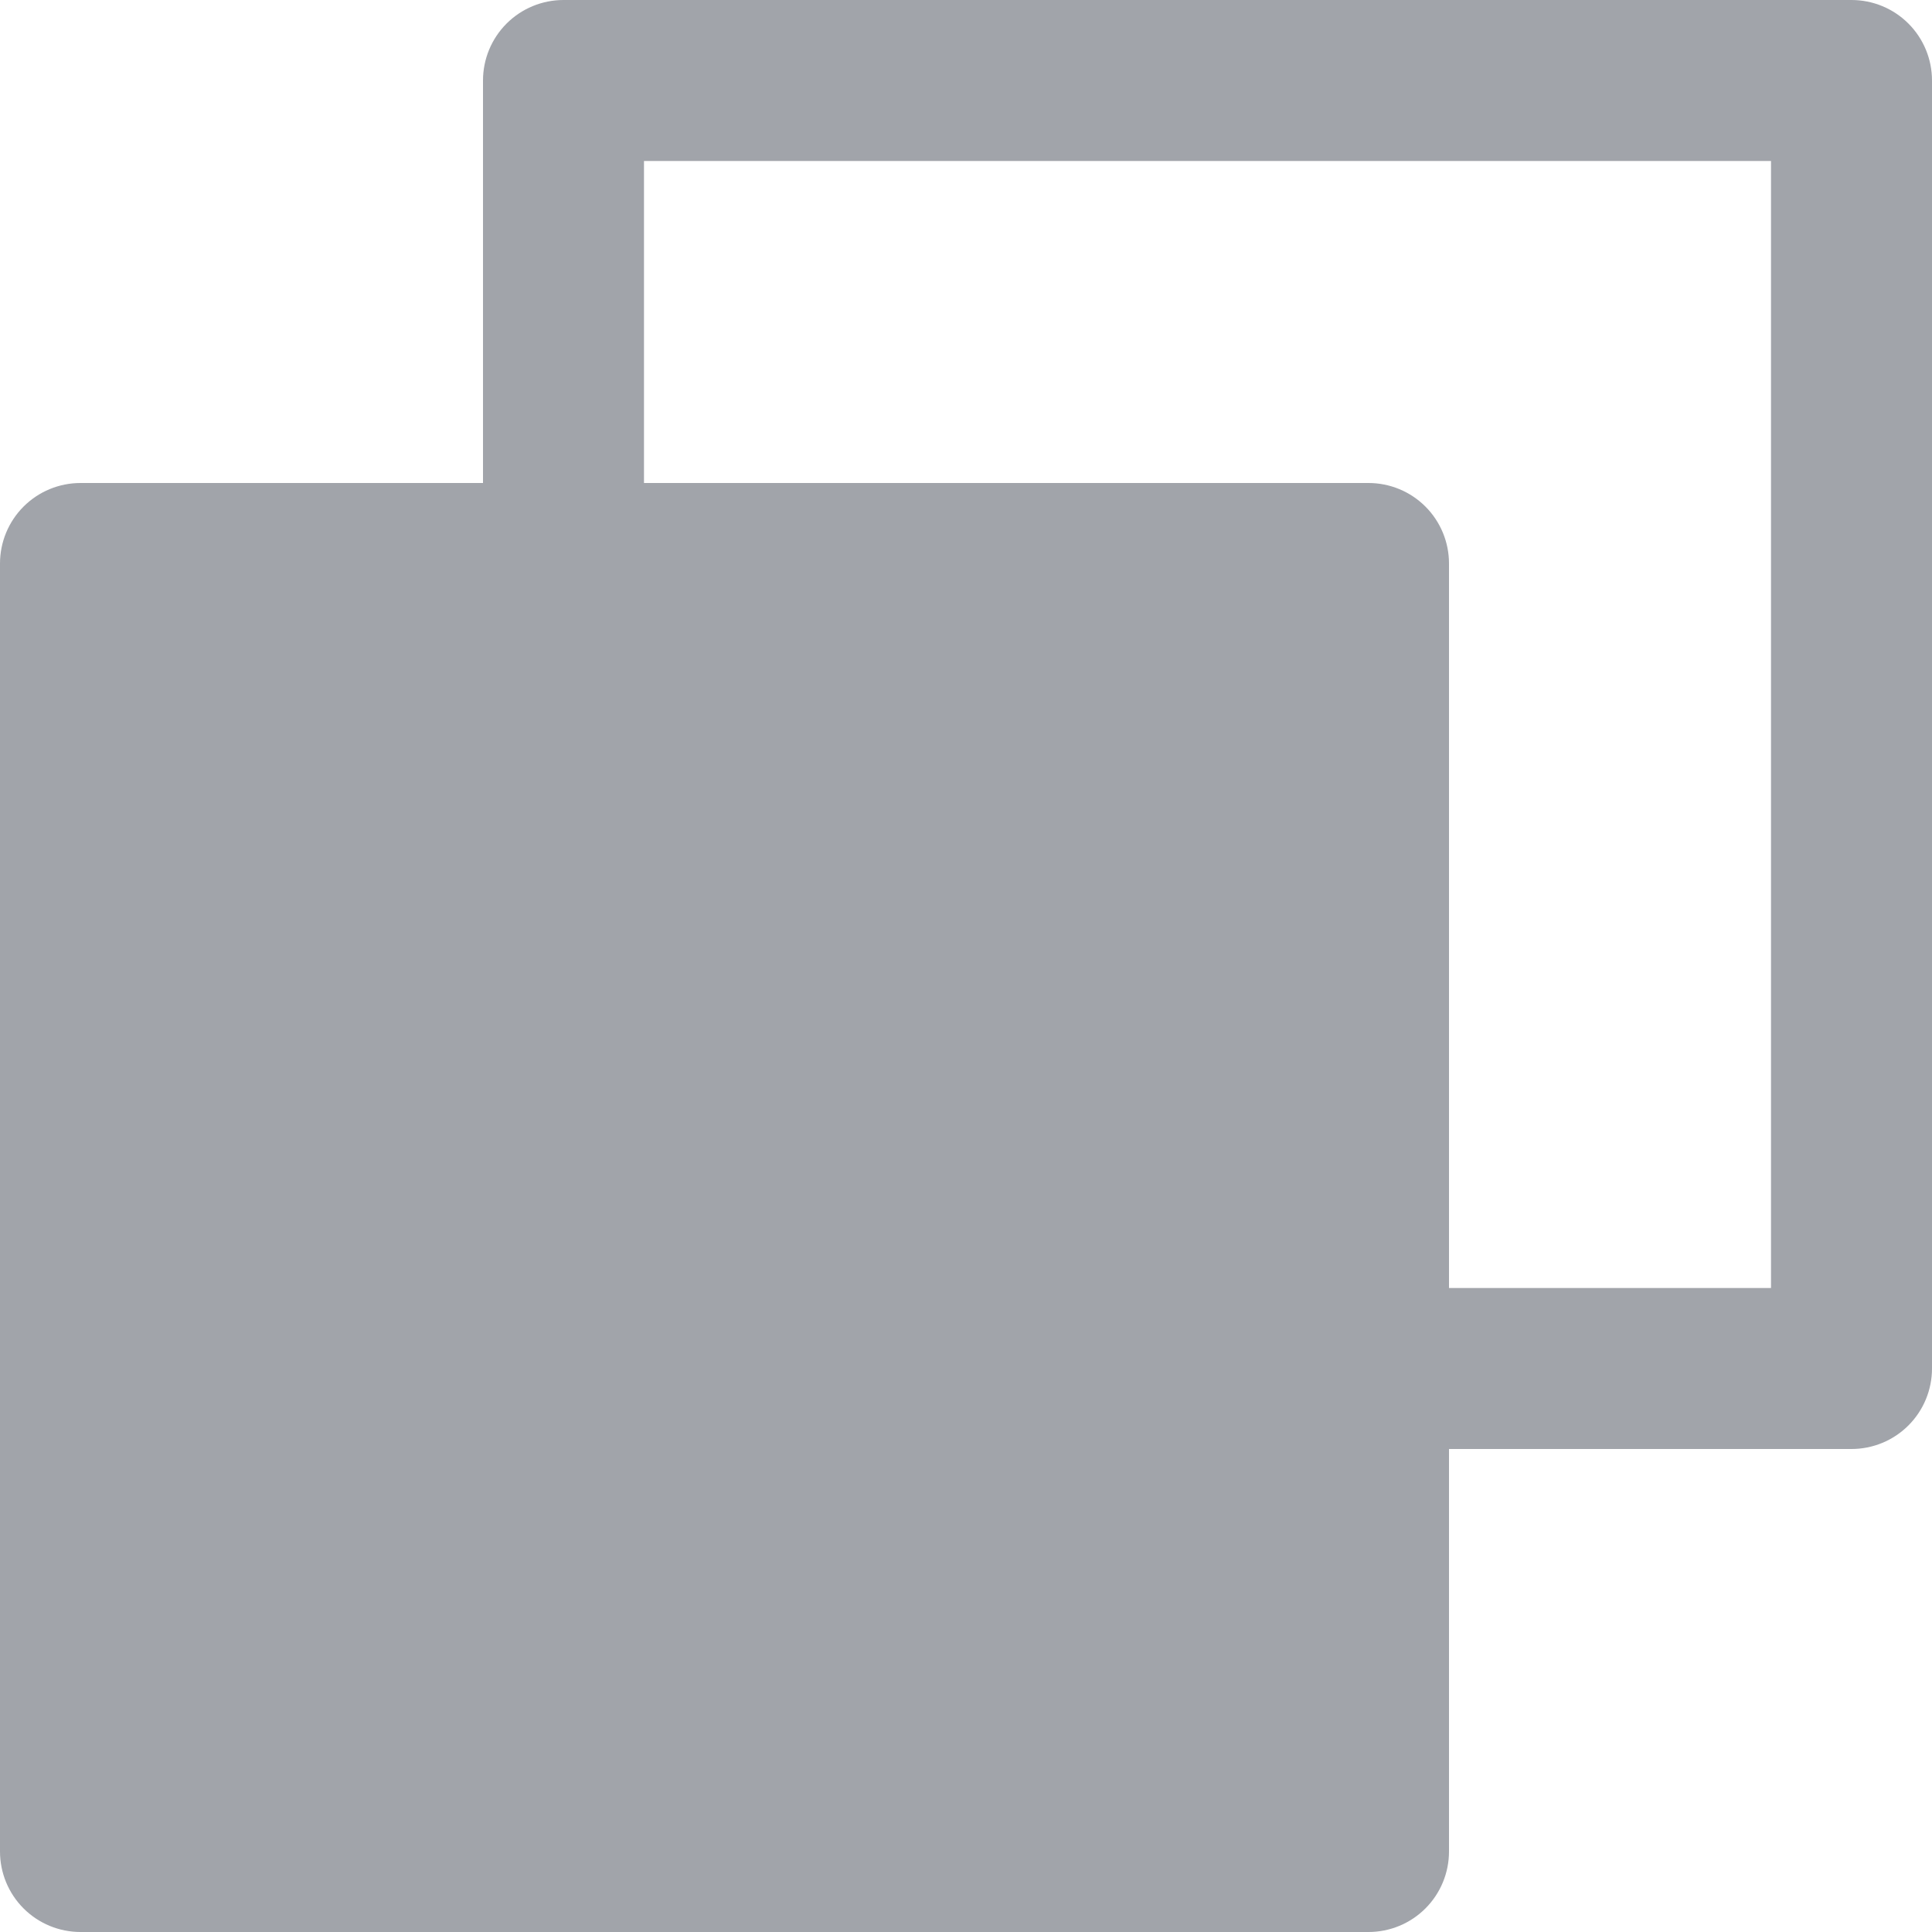
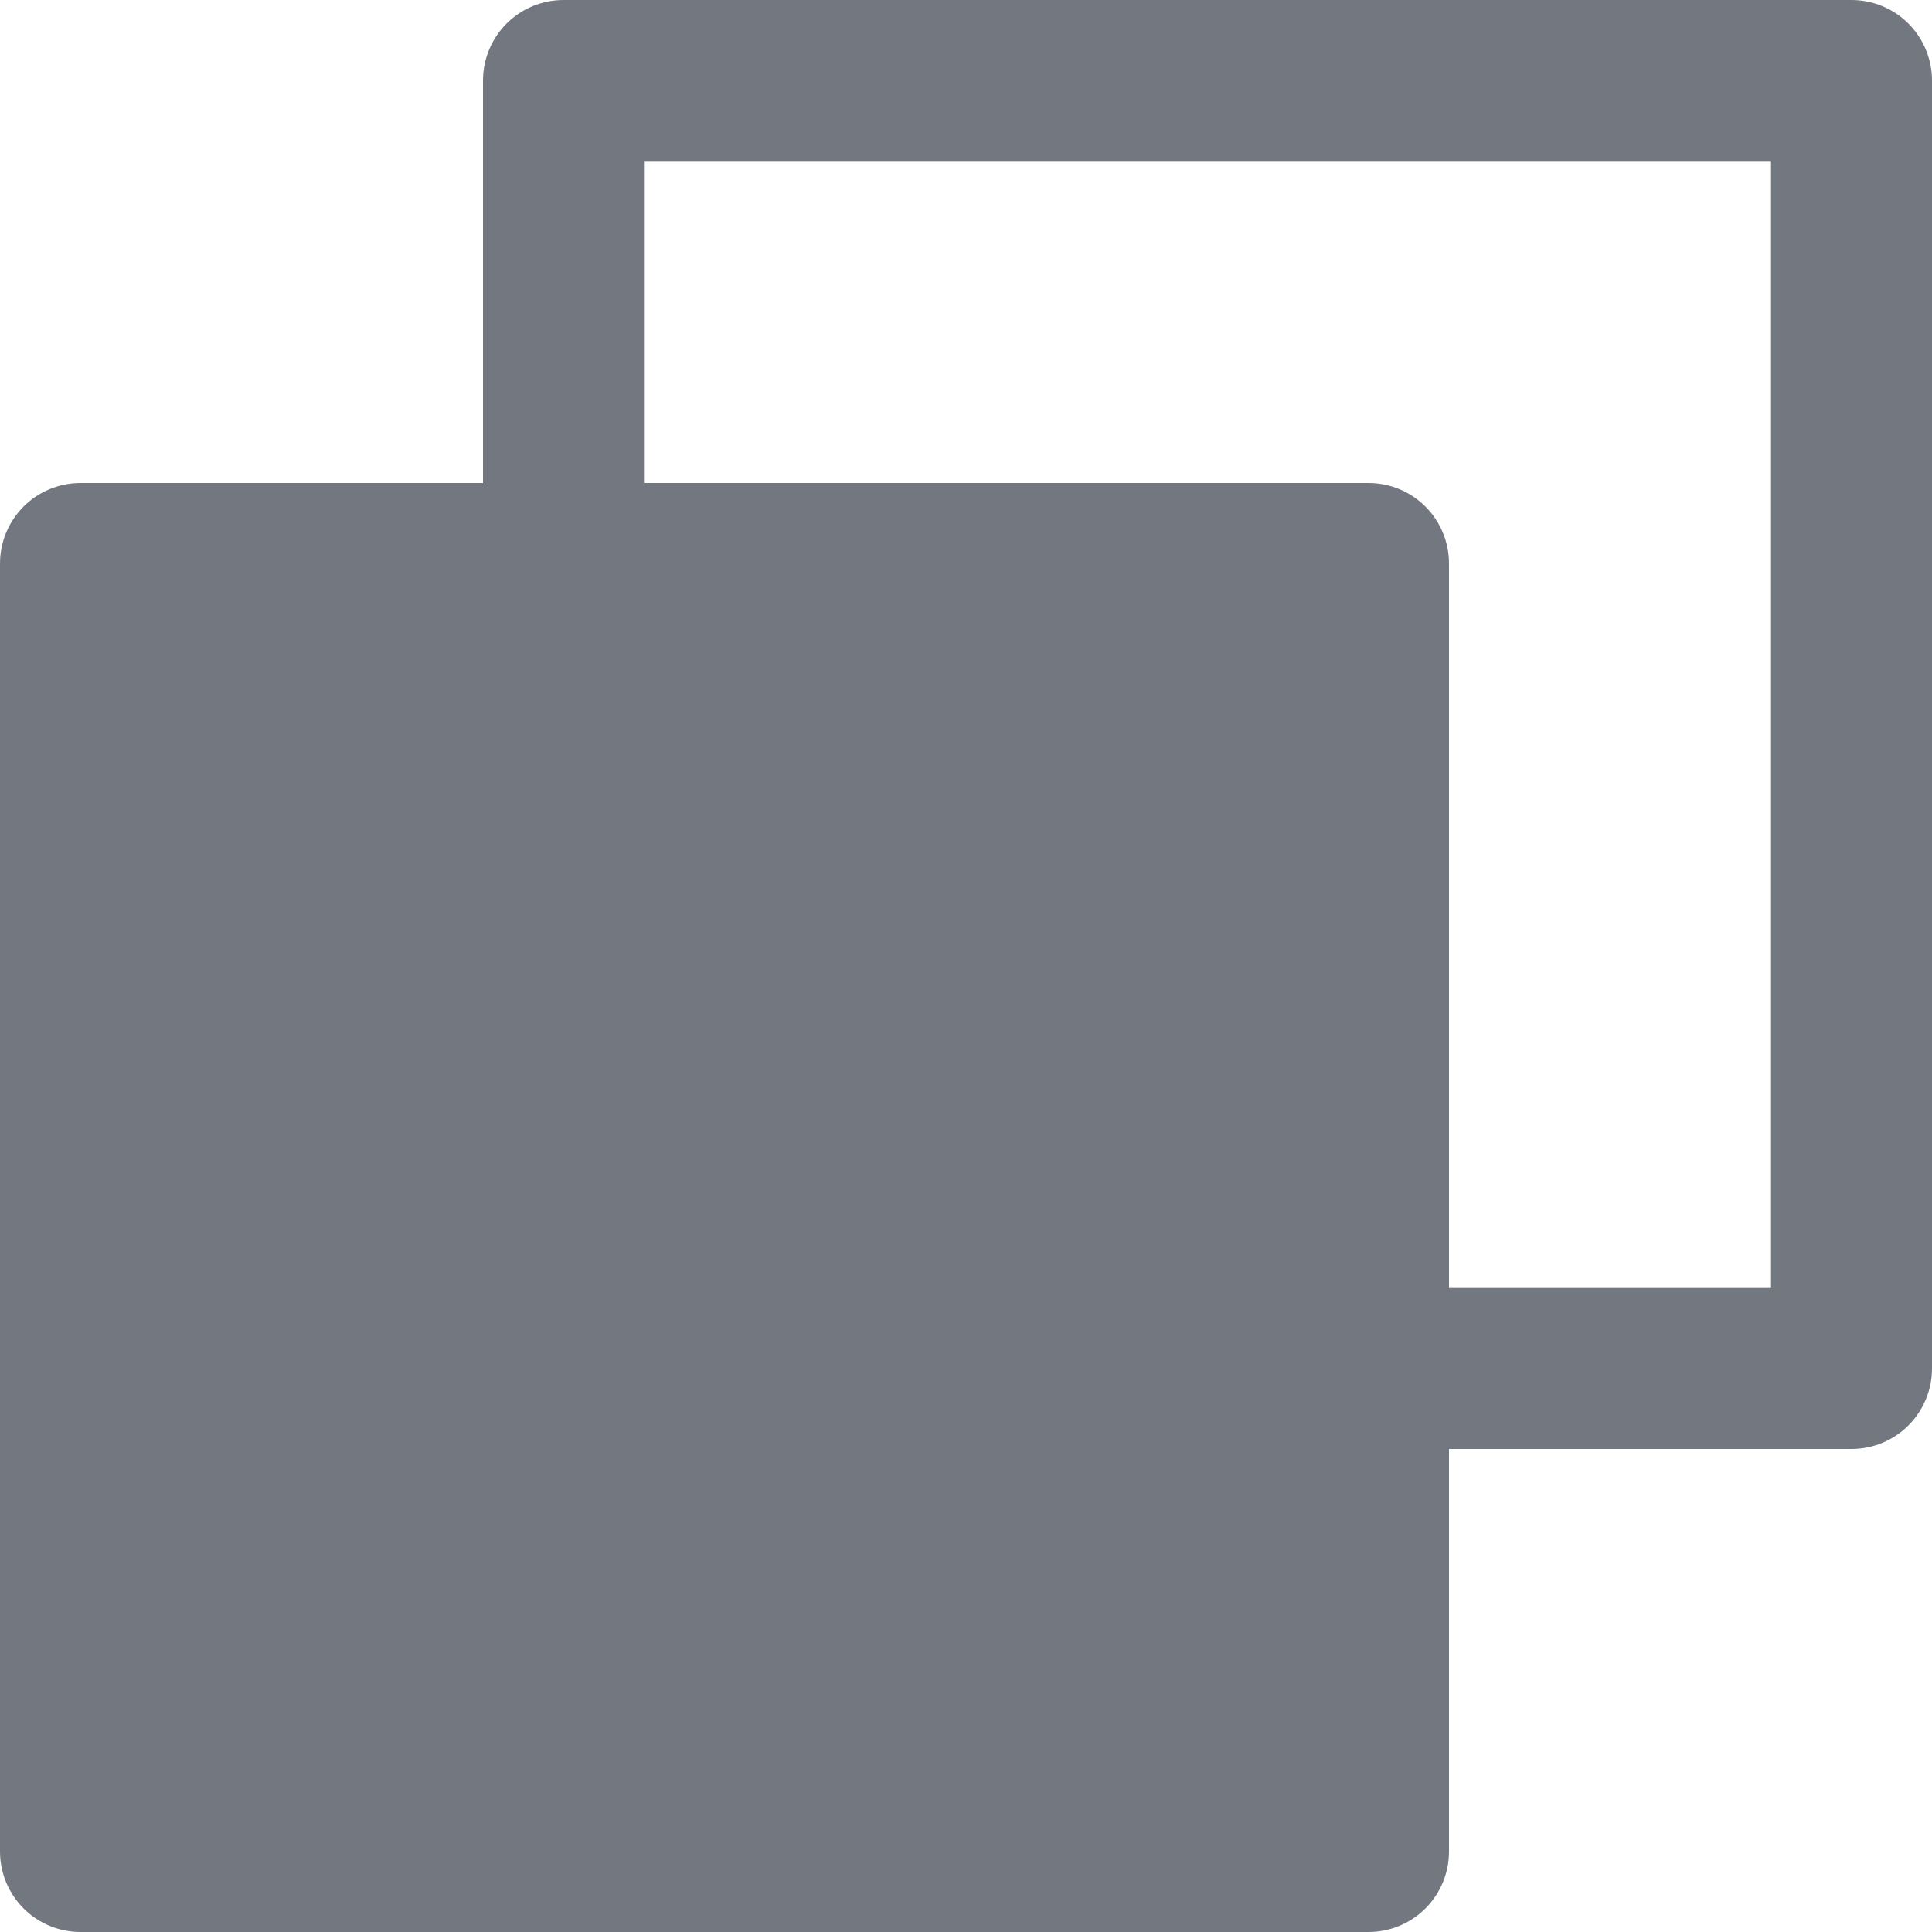
<svg xmlns="http://www.w3.org/2000/svg" width="55" height="55" viewBox="0 0 55 55" fill="none">
-   <path d="M52.708 0H16.042C15.434 0 14.851 0.241 14.421 0.671C13.991 1.101 13.75 1.684 13.75 2.292V13.75H2.292C1.684 13.75 1.101 13.991 0.671 14.421C0.241 14.851 0 15.434 0 16.042V52.708C0 53.316 0.241 53.899 0.671 54.329C1.101 54.759 1.684 55 2.292 55H38.958C39.566 55 40.149 54.759 40.579 54.329C41.009 53.899 41.25 53.316 41.25 52.708V41.25H52.708C53.316 41.25 53.899 41.009 54.329 40.579C54.759 40.149 55 39.566 55 38.958V2.292C55 1.684 54.759 1.101 54.329 0.671C53.899 0.241 53.316 0 52.708 0ZM50.417 36.667H41.25V16.042C41.25 15.434 41.009 14.851 40.579 14.421C40.149 13.991 39.566 13.75 38.958 13.75H18.333V4.583H50.417V36.667Z" fill="#A1A4AA" />
+   <path d="M52.708 0H16.042C15.434 0 14.851 0.241 14.421 0.671C13.991 1.101 13.75 1.684 13.75 2.292V13.75H2.292C1.684 13.75 1.101 13.991 0.671 14.421C0.241 14.851 0 15.434 0 16.042V52.708C0 53.316 0.241 53.899 0.671 54.329C1.101 54.759 1.684 55 2.292 55H38.958C39.566 55 40.149 54.759 40.579 54.329C41.009 53.899 41.25 53.316 41.25 52.708V41.25H52.708C53.316 41.25 53.899 41.009 54.329 40.579C54.759 40.149 55 39.566 55 38.958V2.292C55 1.684 54.759 1.101 54.329 0.671C53.899 0.241 53.316 0 52.708 0ZM50.417 36.667H41.25V16.042C41.25 15.434 41.009 14.851 40.579 14.421C40.149 13.991 39.566 13.75 38.958 13.75H18.333V4.583H50.417V36.667Z" fill="#737780" />
</svg>
